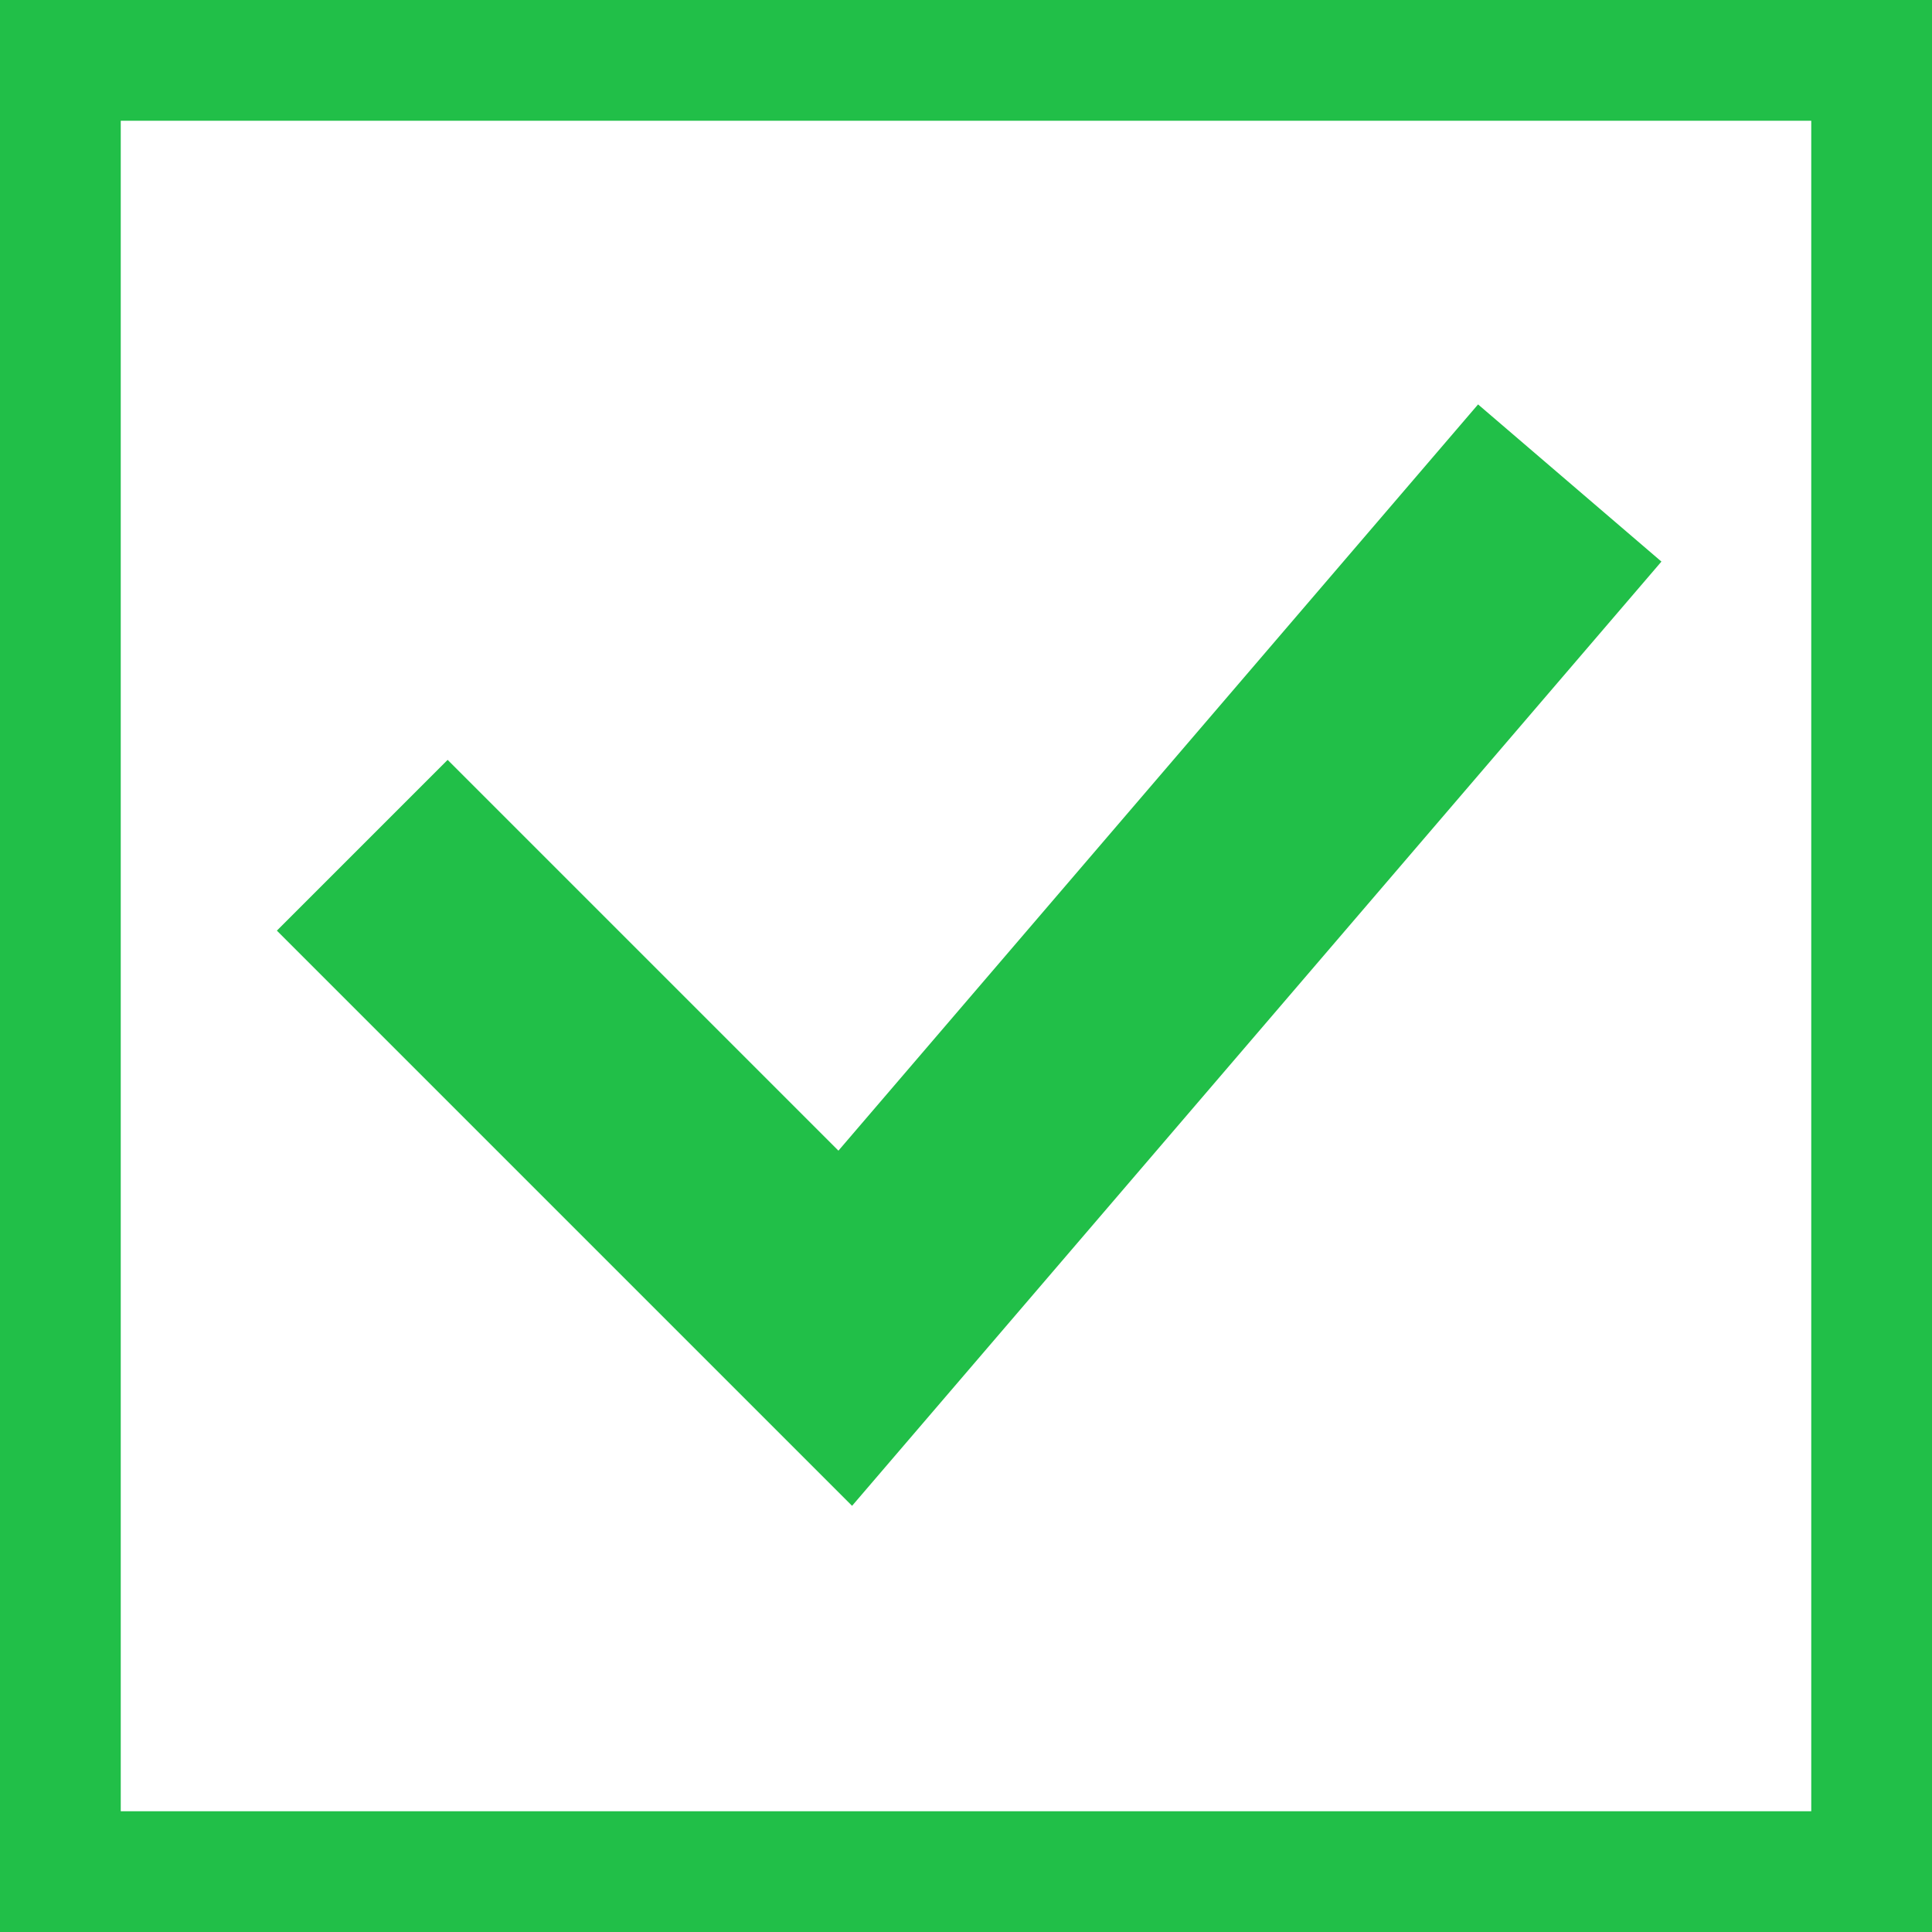
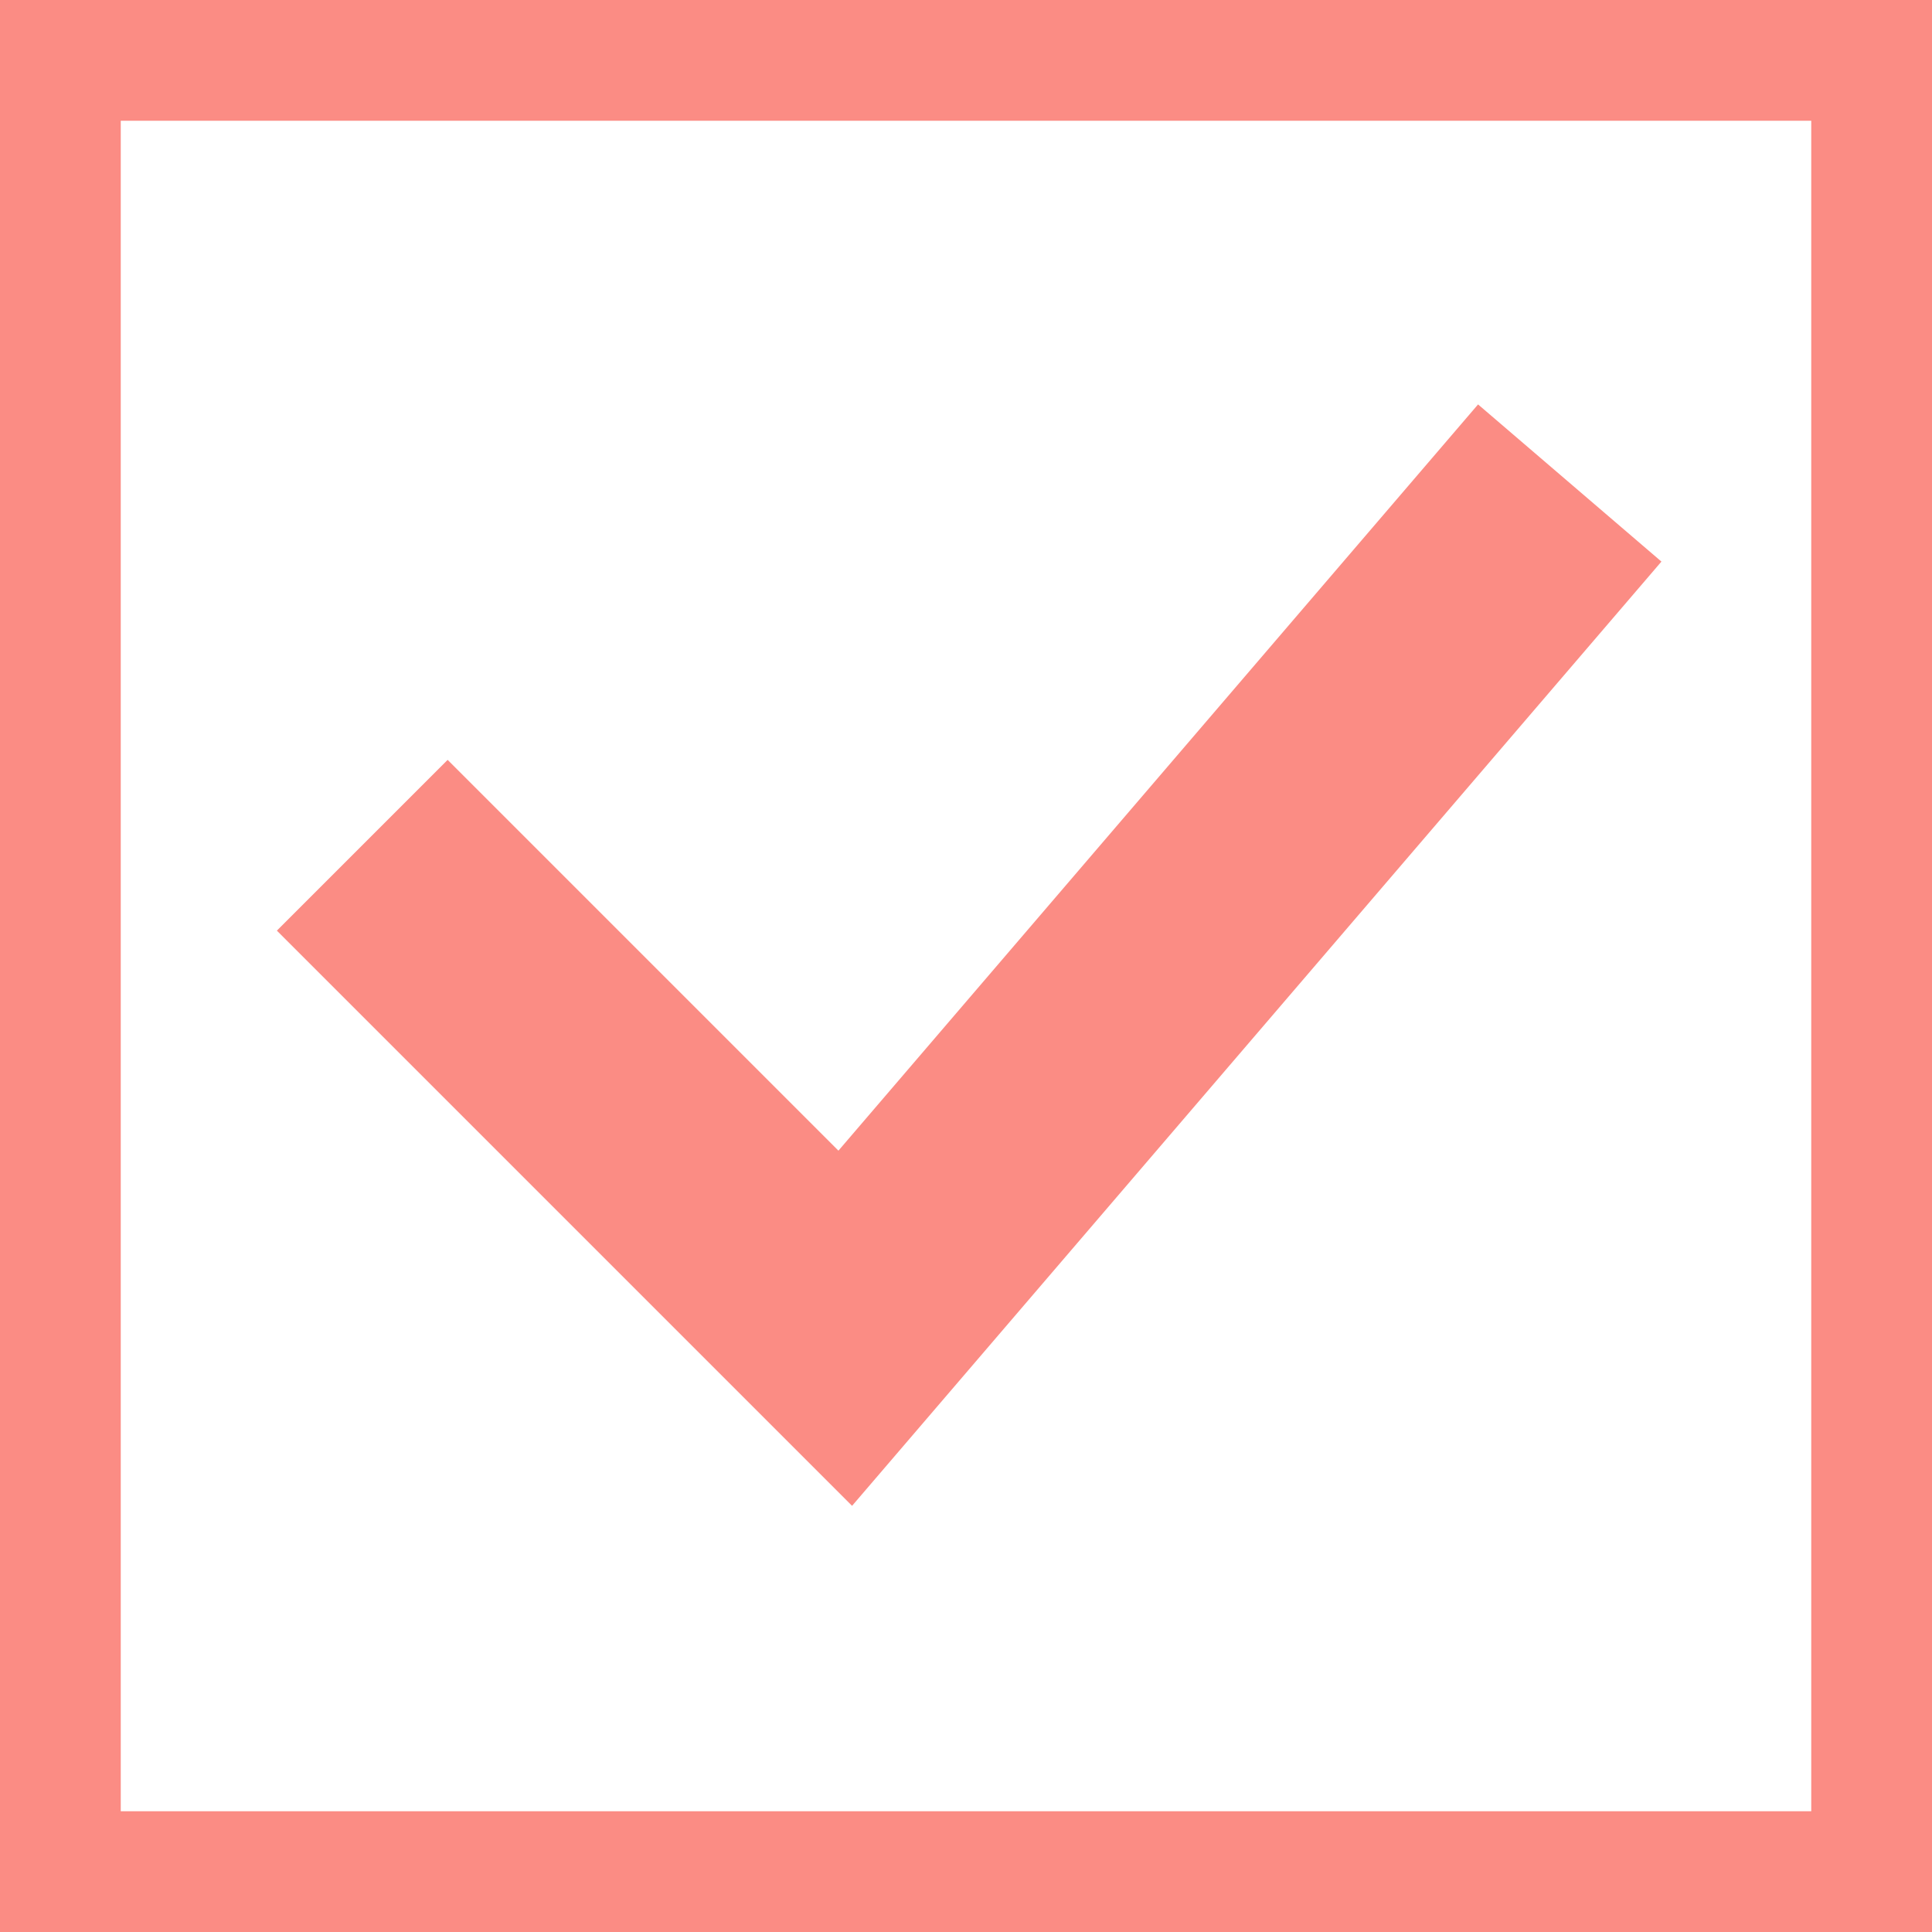
<svg xmlns="http://www.w3.org/2000/svg" width="16" height="16" viewBox="0 0 16 16" fill="none">
-   <rect x="0.5" y="0.5" width="15" height="15" fill="white" stroke="#21BF48" />
-   <path d="M3 7L7 11L13 4" stroke="#21BF48" stroke-width="2" />
+   <rect x="0.5" y="0.5" width="15" height="15" fill="white" stroke="#fb8c84" />
+   <path d="M3 7L7 11L13 4" stroke="#fb8c84" stroke-width="2" />
</svg>
